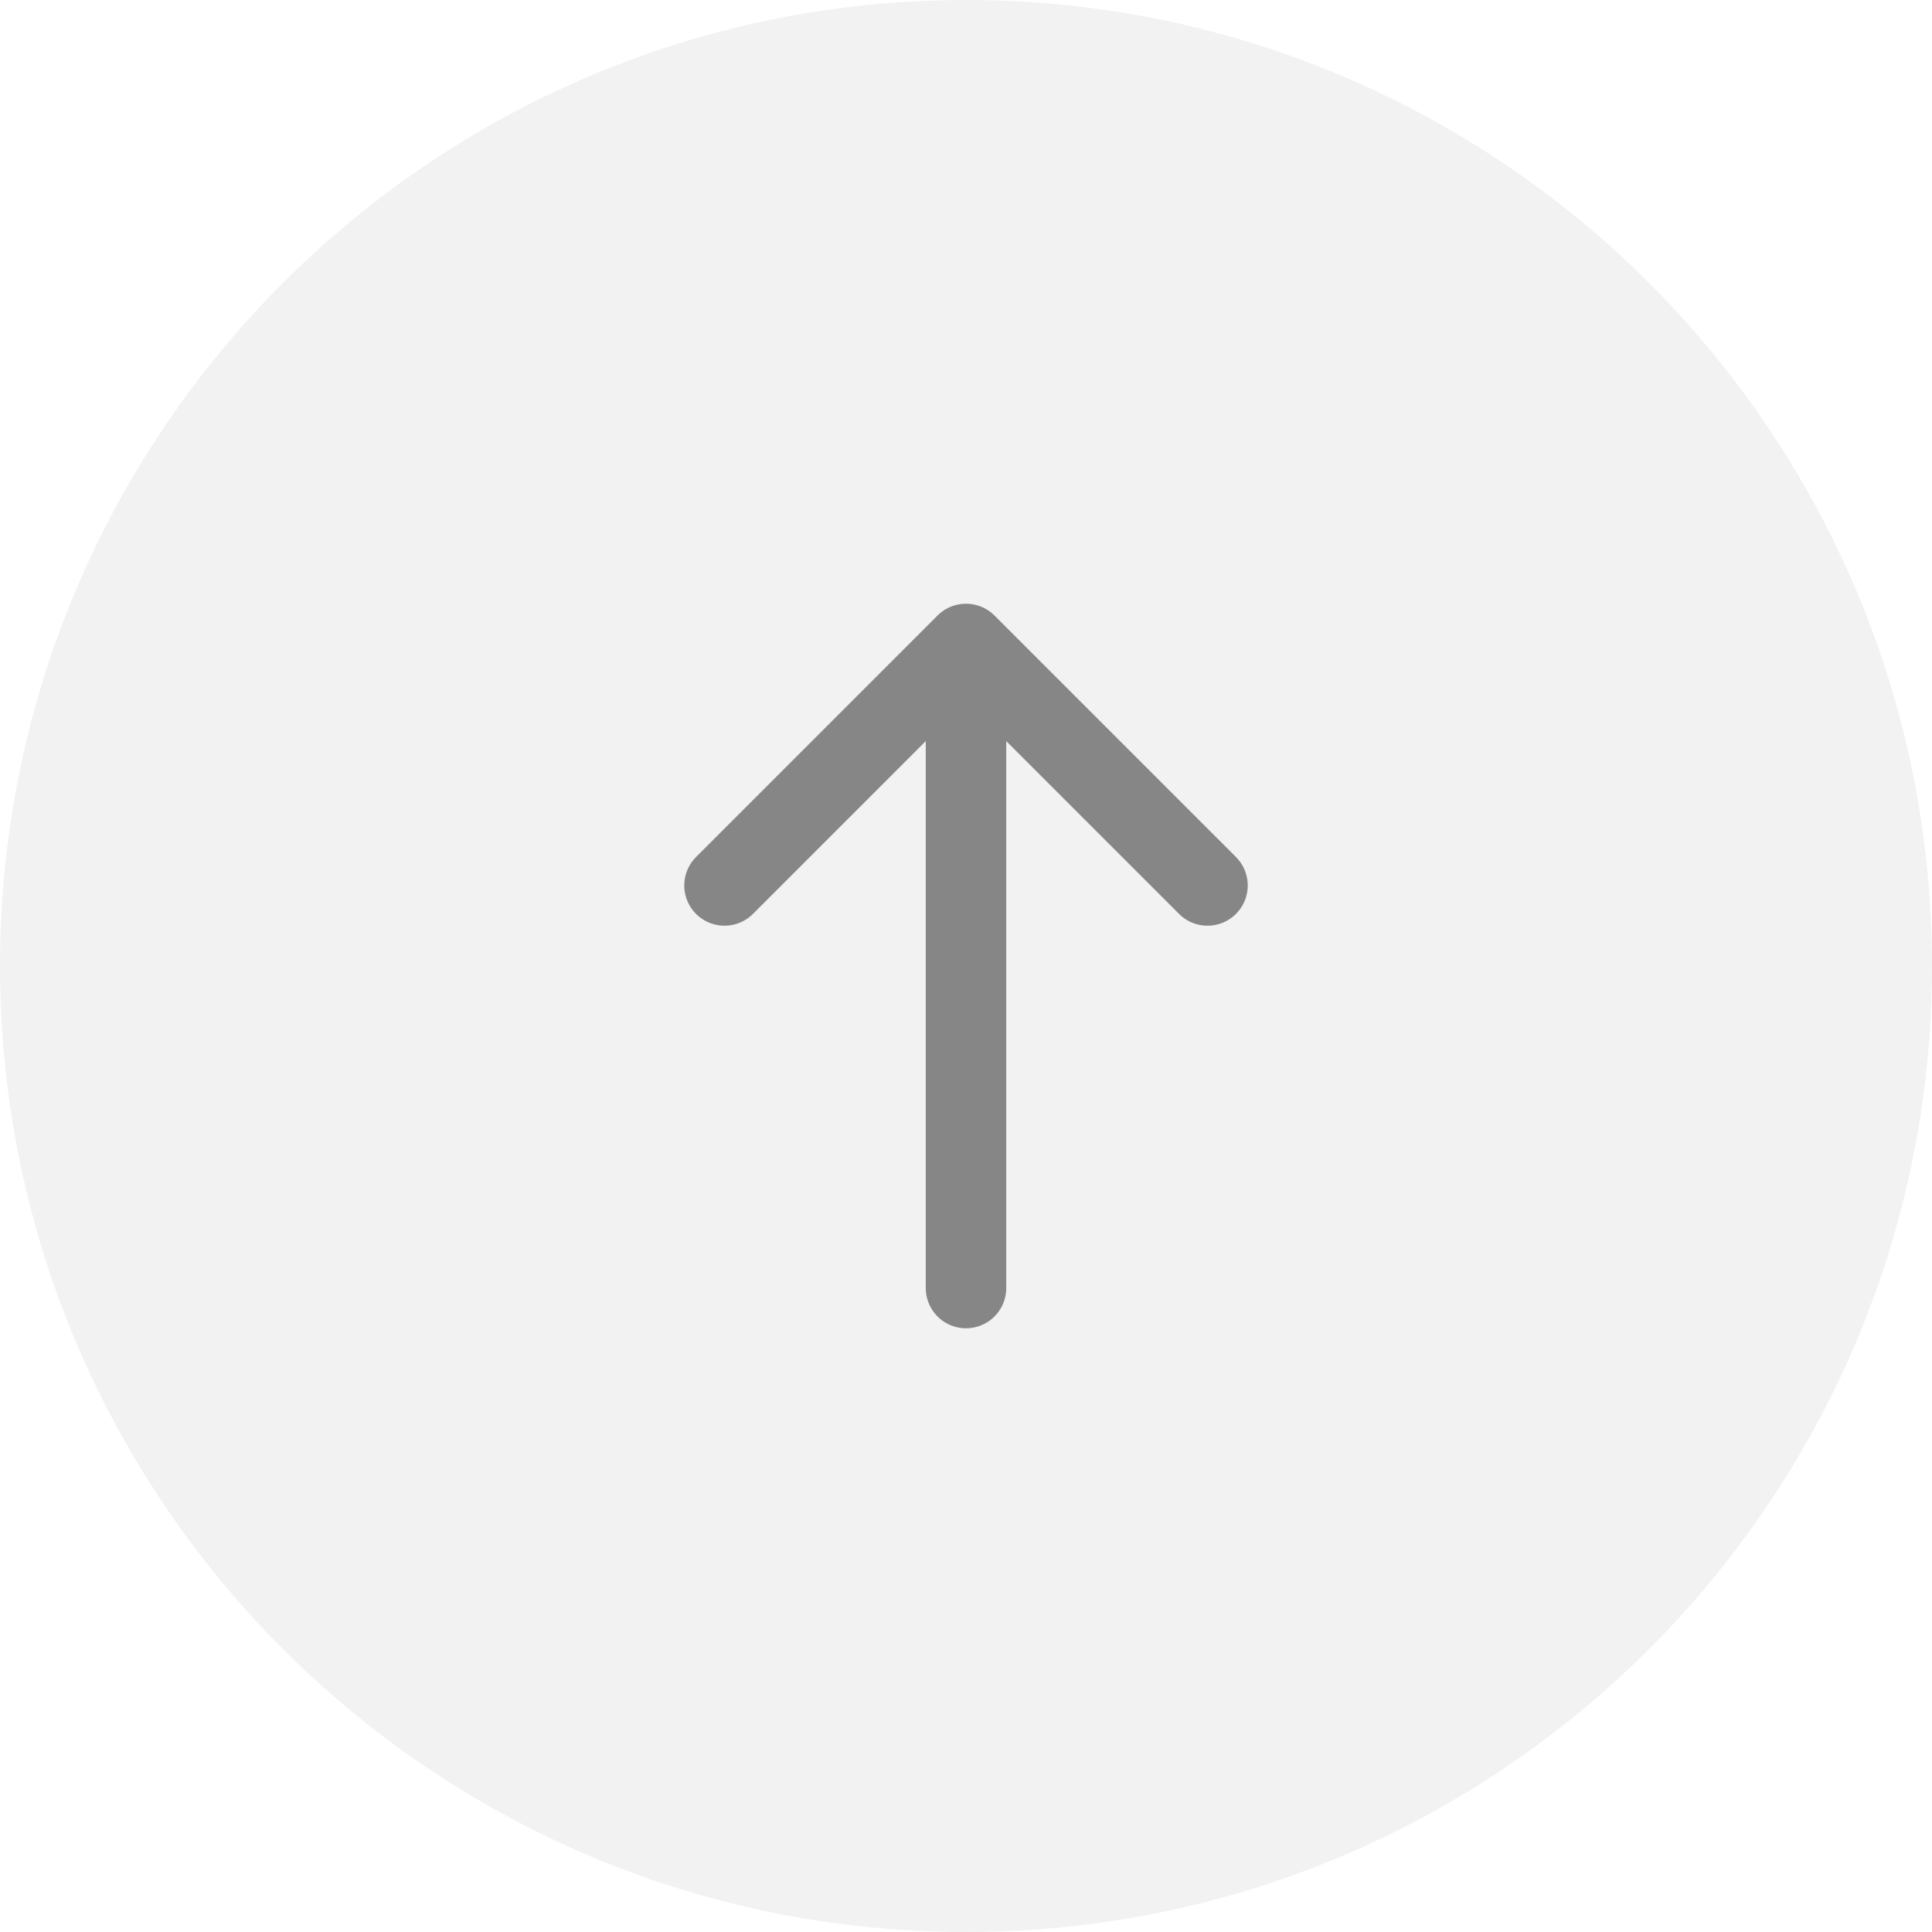
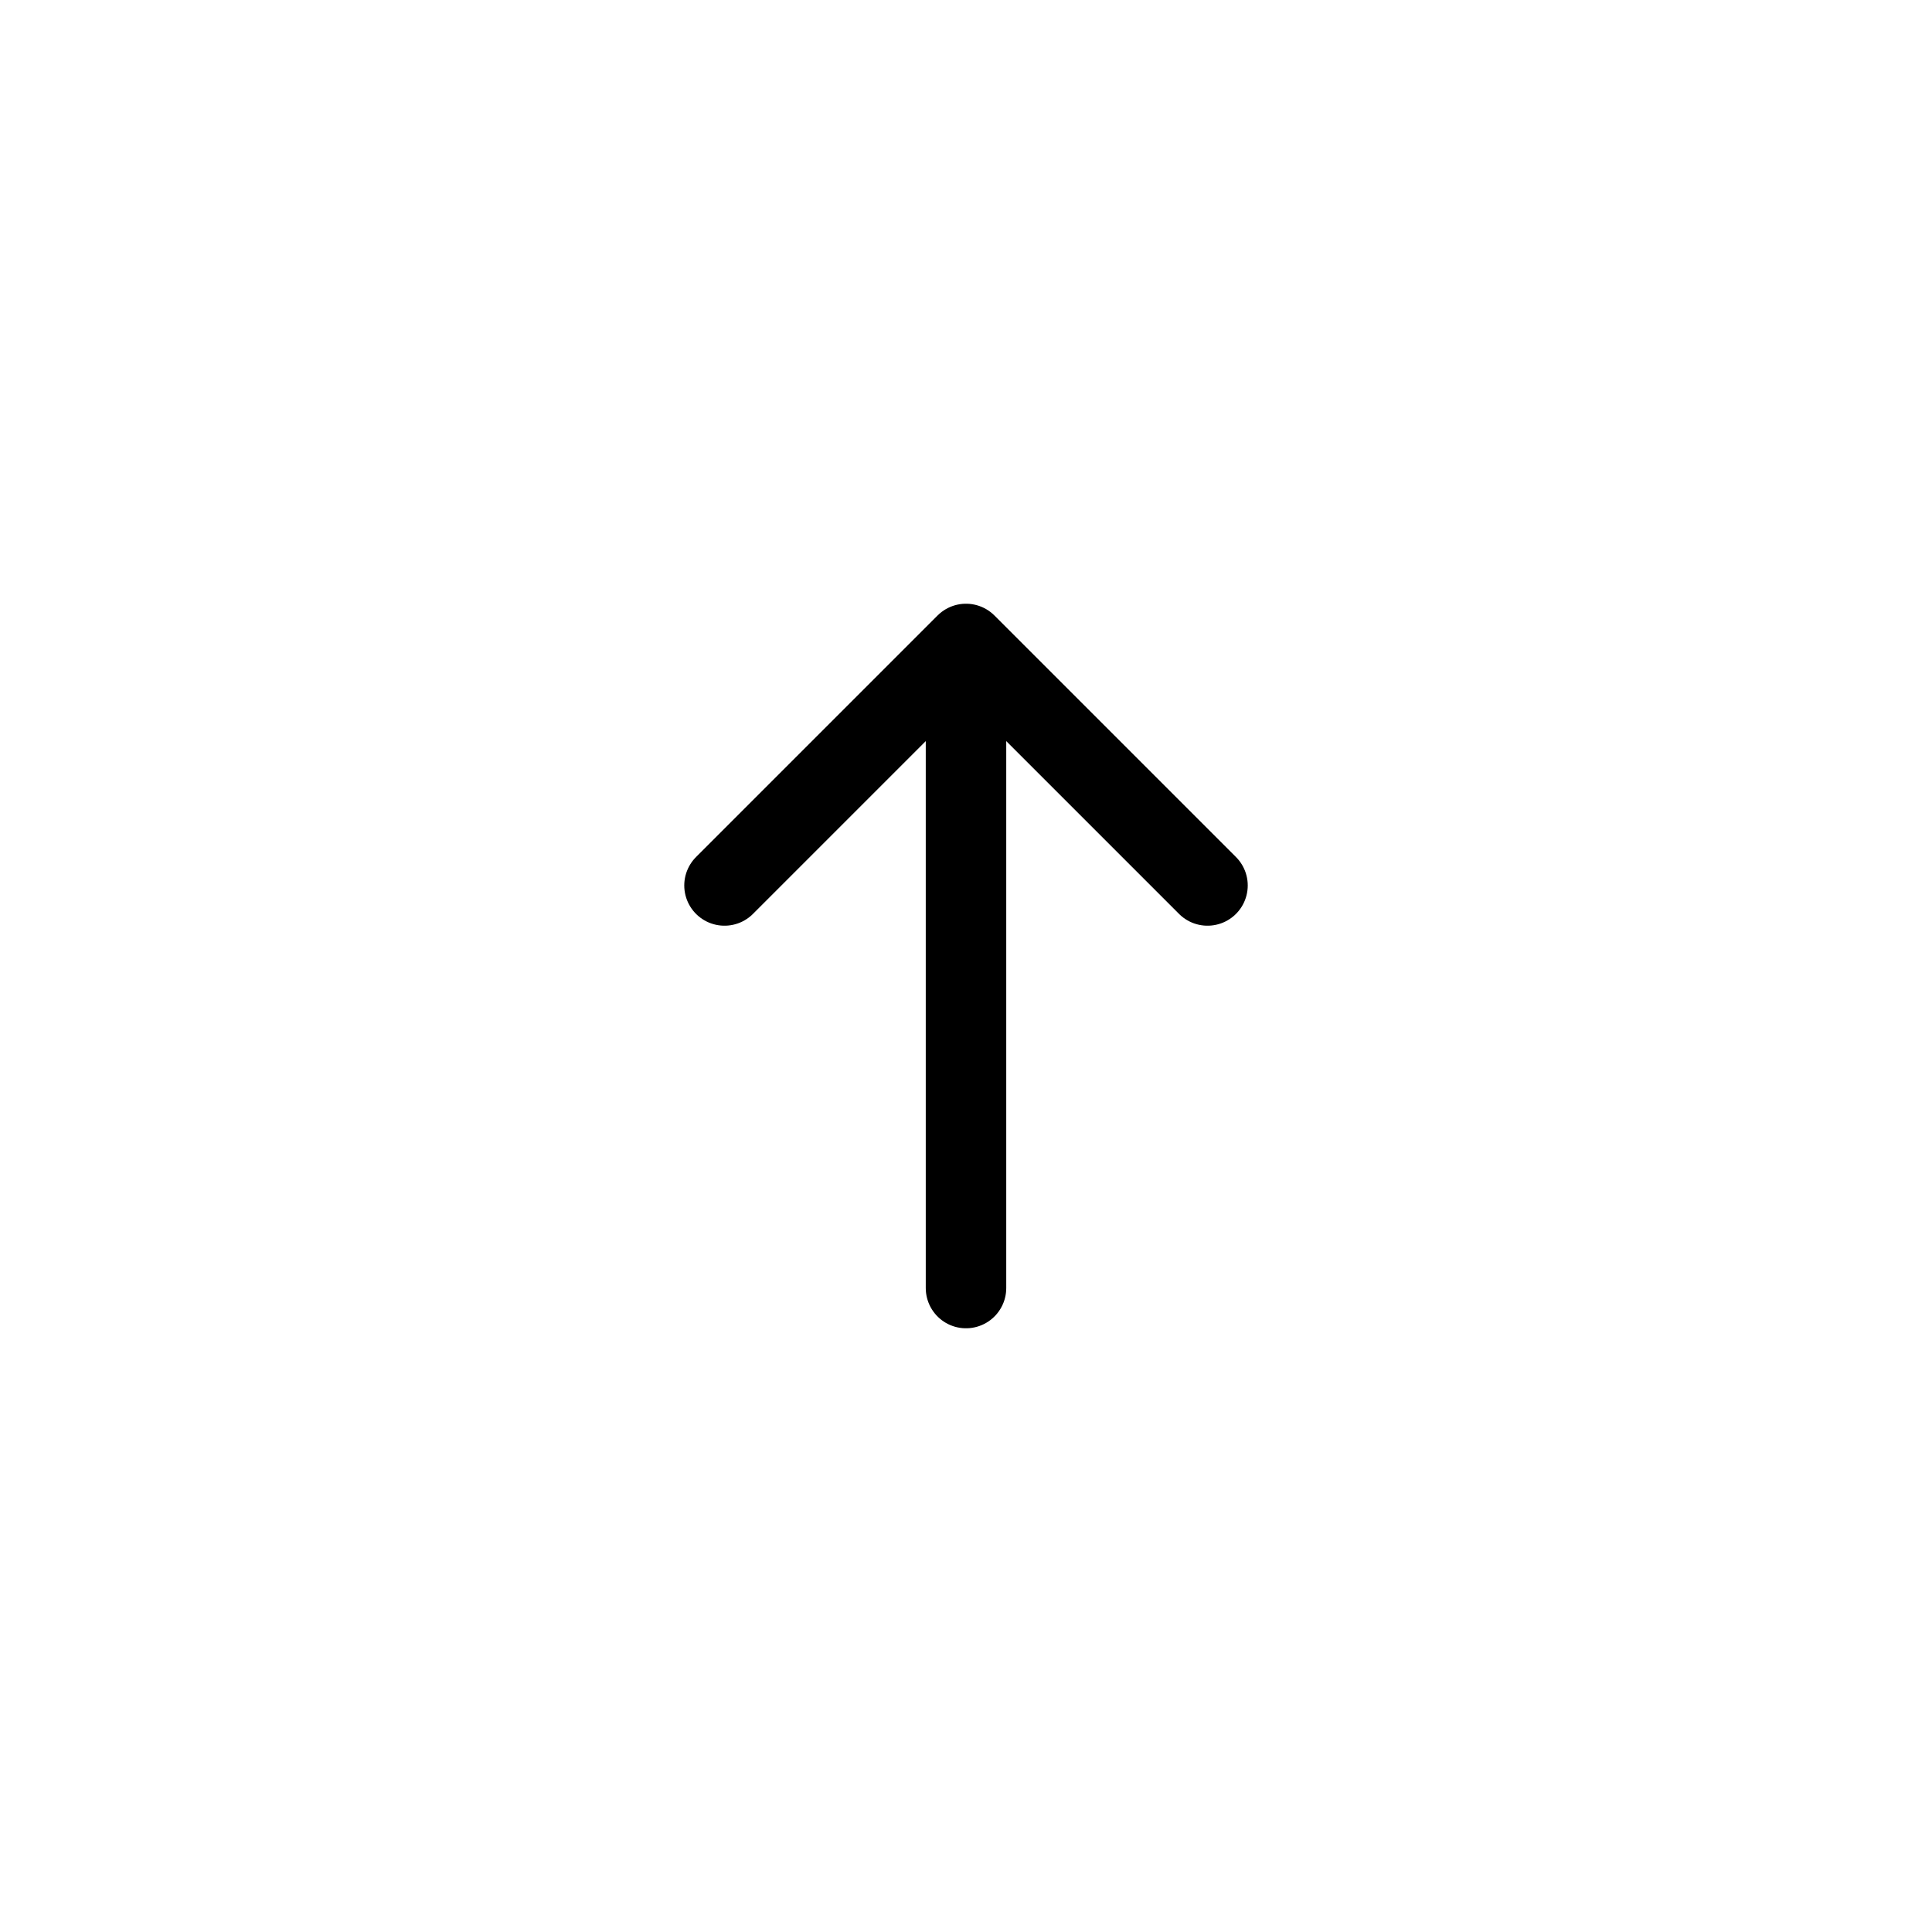
- <svg xmlns="http://www.w3.org/2000/svg" width="32" height="32" viewBox="0 0 32 32" fill="none">
-   <rect width="32" height="32" rx="16" fill="#F2F2F2" />
-   <path d="M16 11.334V21.334" stroke="#868686" stroke-width="1.333" stroke-linecap="round" stroke-linejoin="round" />
-   <path d="M12 14.666L16 10.666L20 14.666" stroke="#868686" stroke-width="1.333" stroke-linecap="round" stroke-linejoin="round" />
+ <svg xmlns="http://www.w3.org/2000/svg" viewBox="0 0 32 32" fill="none">
+   <path d="M16 11.334V21.334" stroke="#000" stroke-width="1.333" stroke-linecap="round" stroke-linejoin="round" />
+   <path d="M12 14.666L16 10.666L20 14.666" stroke="#000" stroke-width="1.333" stroke-linecap="round" stroke-linejoin="round" />
</svg>
